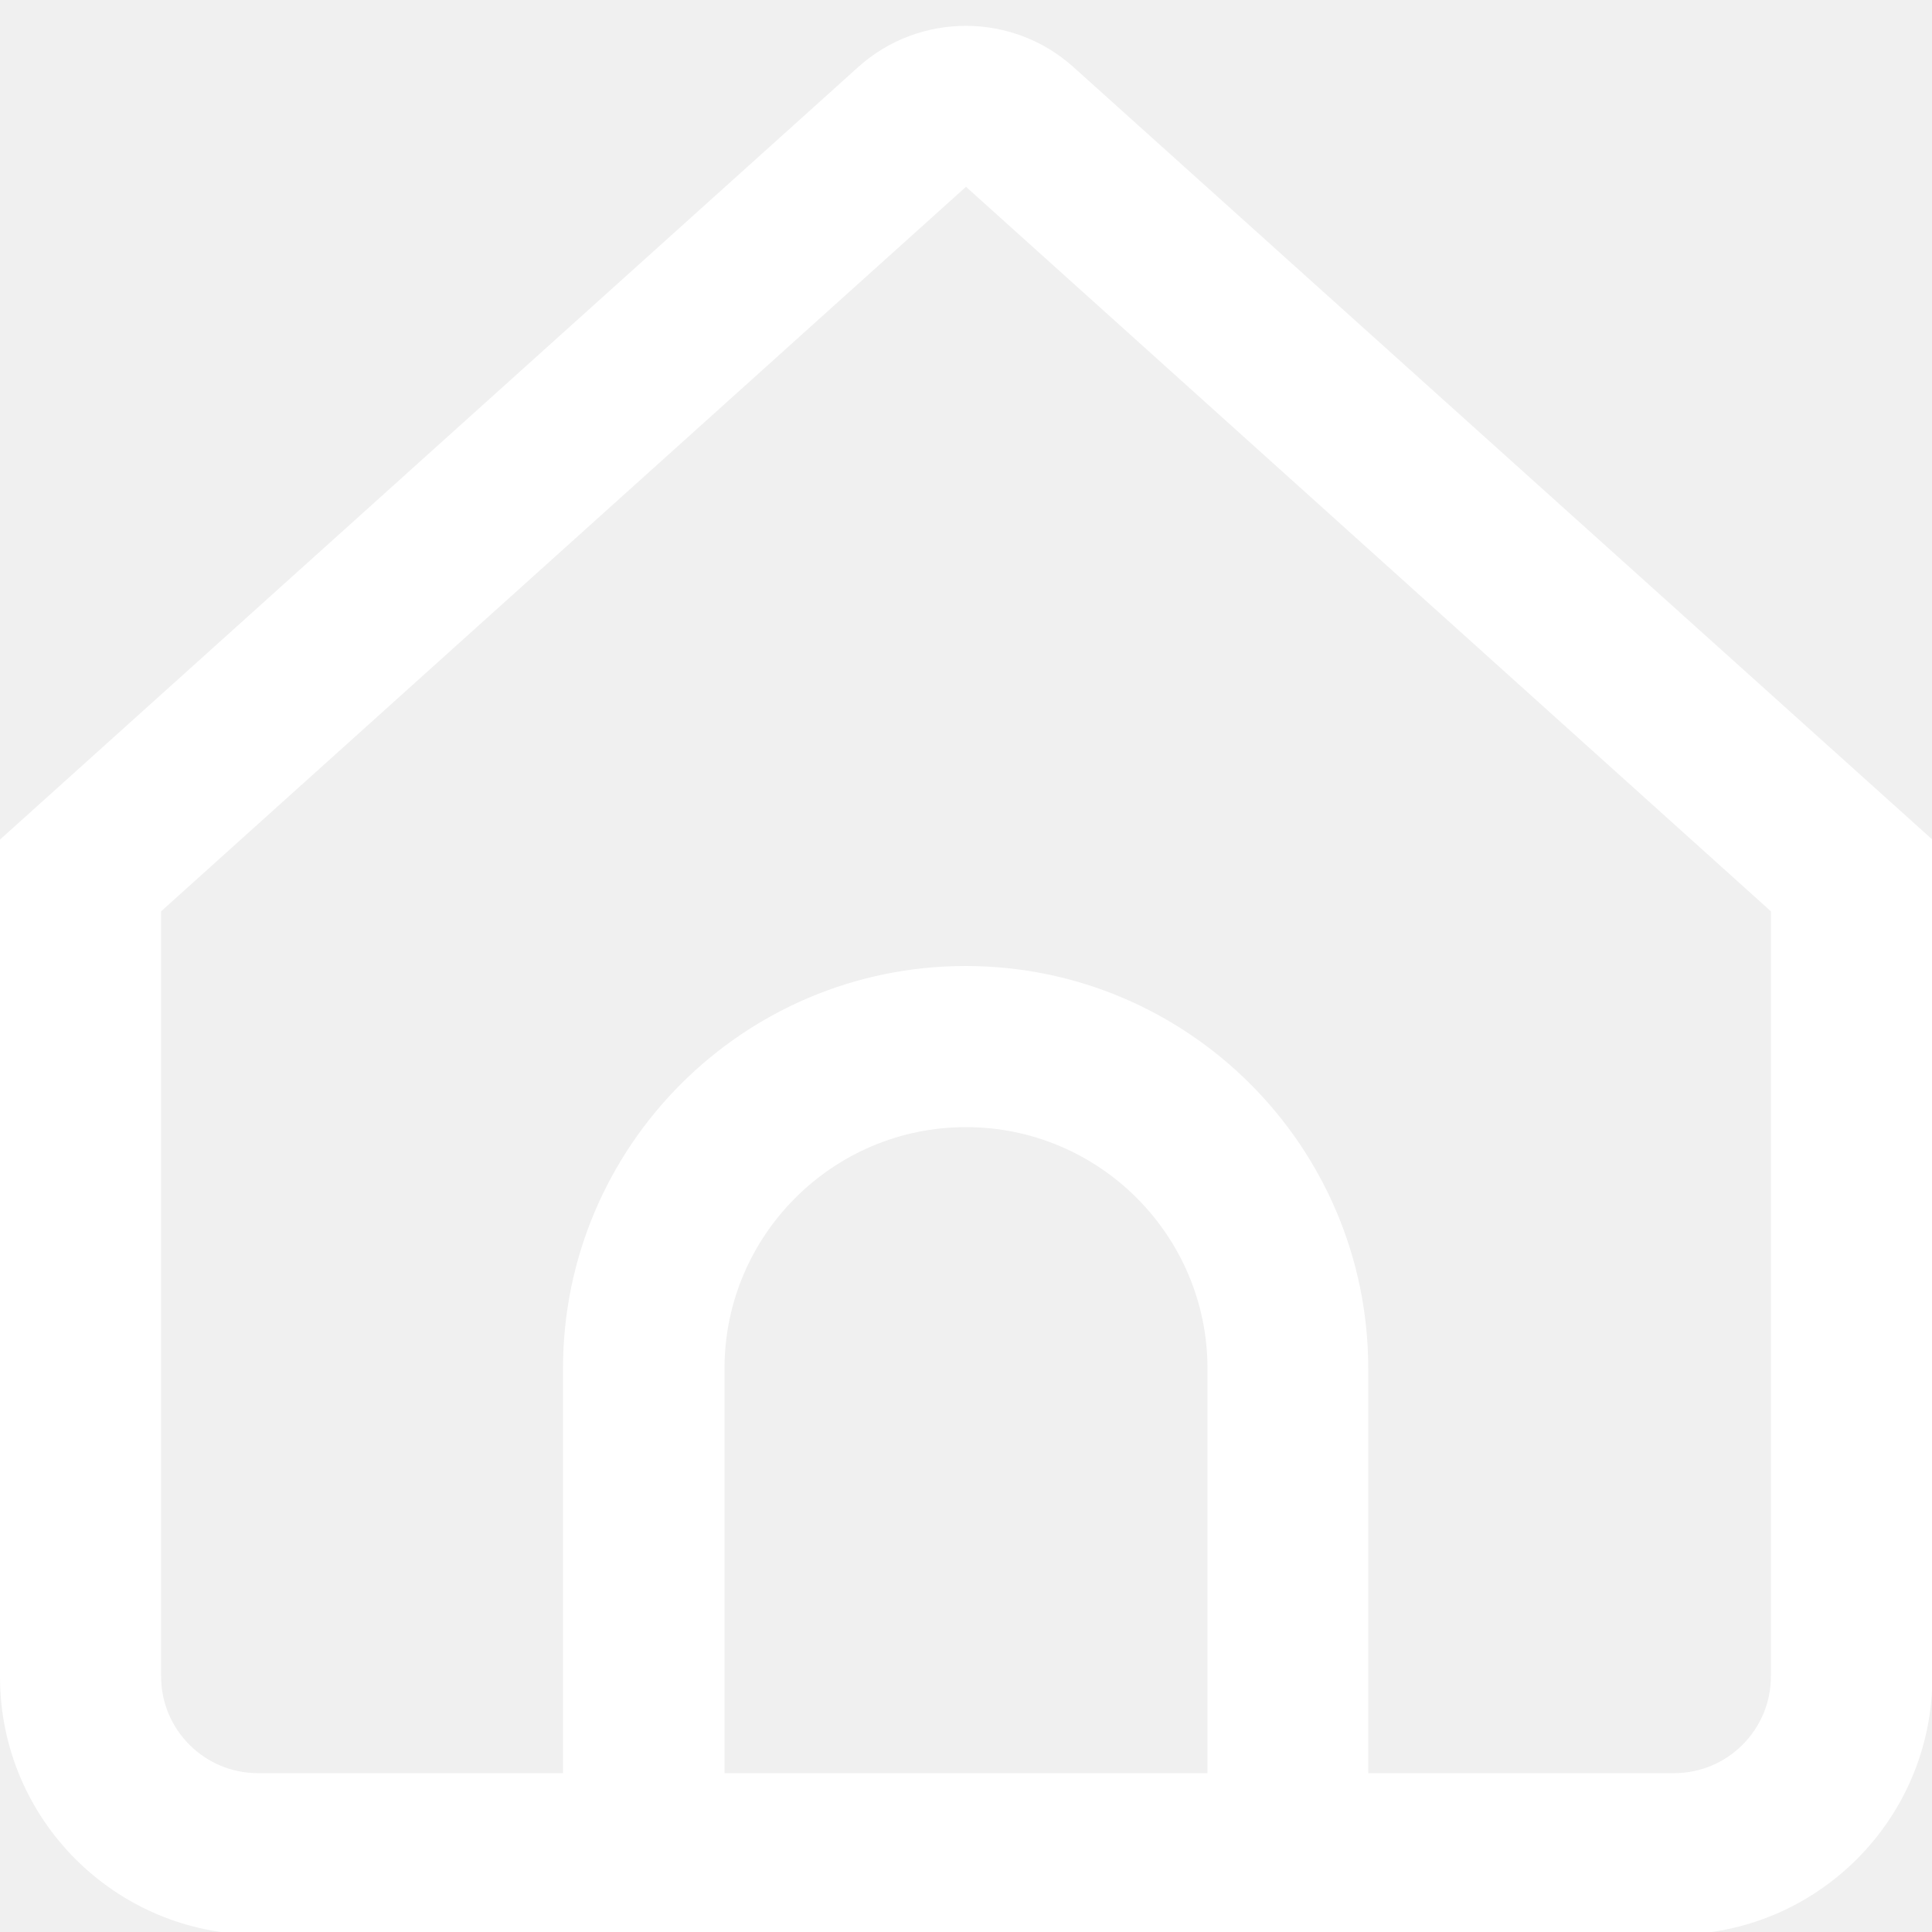
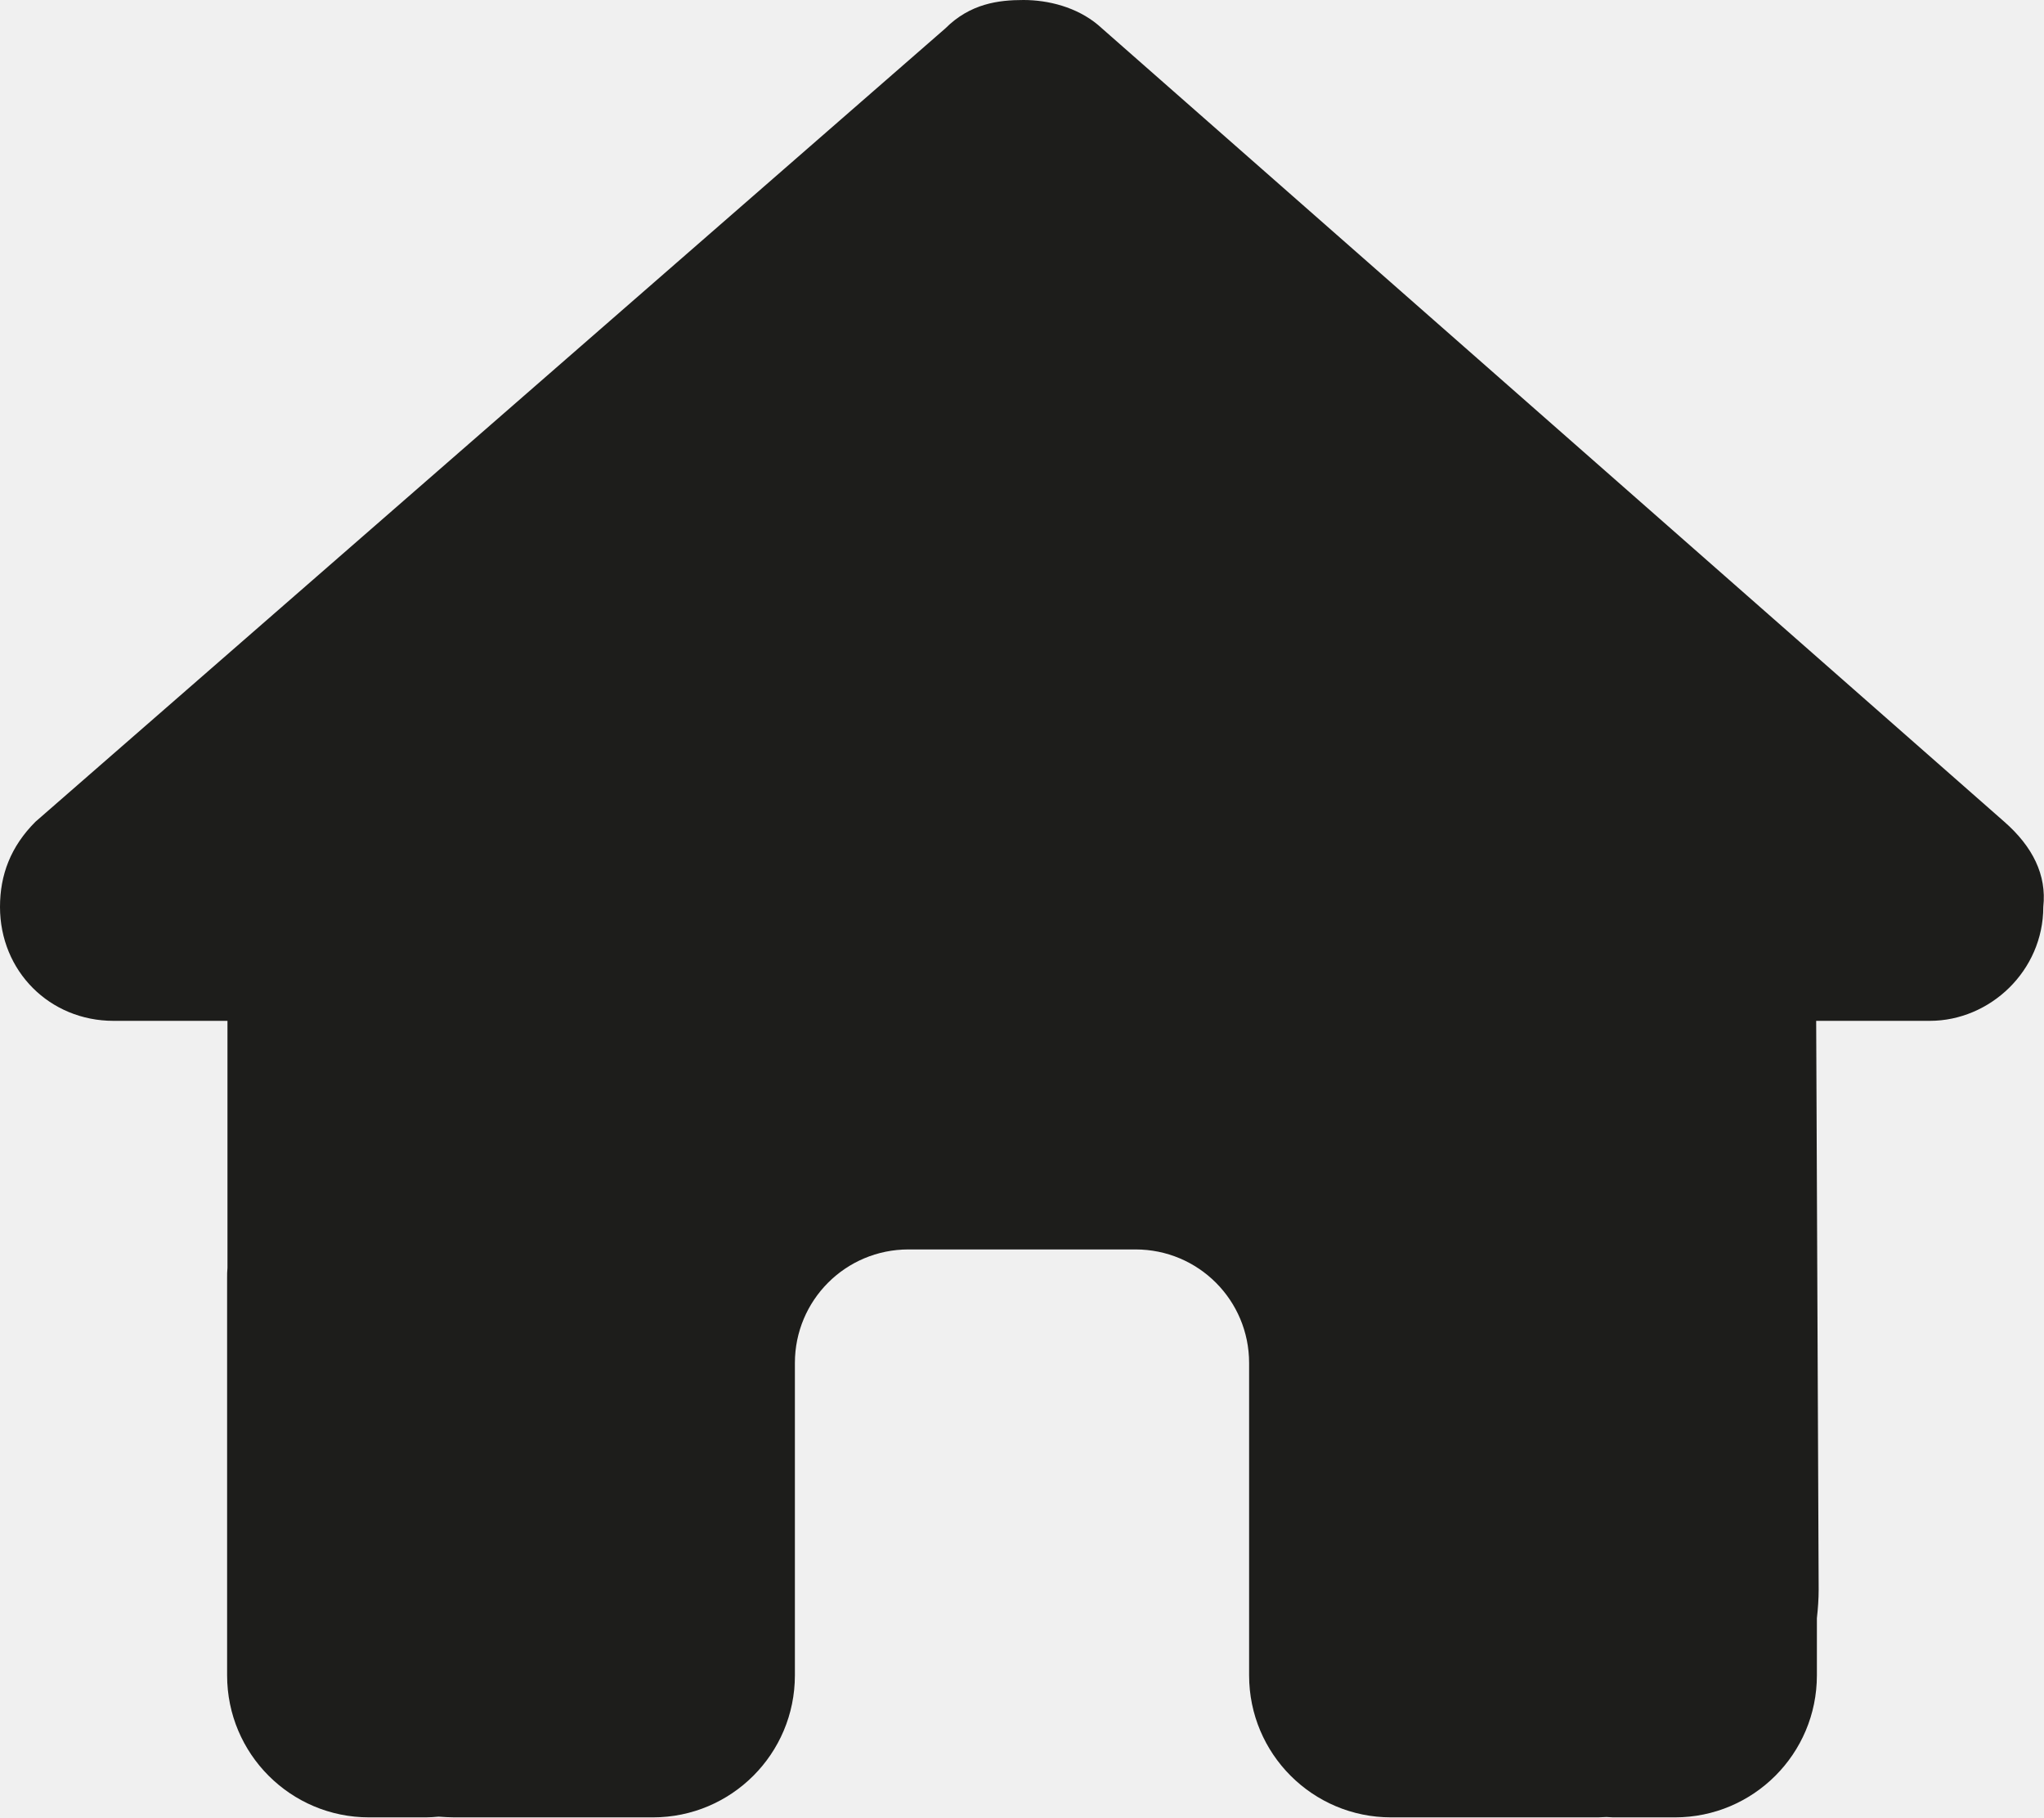
- <svg xmlns="http://www.w3.org/2000/svg" version="1.1" id="Capa_1" x="0px" y="0px" viewBox="0 0 512 512" style="enable-background:new 0 0 512 512;" xml:space="preserve">
+ <svg xmlns="http://www.w3.org/2000/svg" version="1.1" id="Capa_1" x="0px" y="0px" viewBox="0 0 576 512" style="enable-background:new 0 0 576 512;" xml:space="preserve">
  <style type="text/css">
- 	.st0{fill:#FFFFFF;}
+ 	.st0{fill:#1D1D1B;}
</style>
-   <g id="_01_align_center">
-     <path class="st0" d="M284.5,17.8c-16.2-14.6-40.9-14.6-57.1,0L0,222.5v221.9c0,37.7,30.6,68.3,68.3,68.3c0,0,0,0,0,0h375.5   c37.7,0,68.3-30.6,68.3-68.3c0,0,0,0,0,0V222.5L284.5,17.8z M320,469.9H192V362.7c0-35.3,28.7-64,64-64s64,28.7,64,64V469.9z    M469.3,444.3c0,14.1-11.5,25.6-25.6,25.6h0h-81.1V362.7c0-58.9-47.8-106.7-106.7-106.7s-106.7,47.8-106.7,106.7v107.2H68.3   c-14.1,0-25.6-11.5-25.6-25.6l0,0V241.5L256,49.5l213.3,192V444.3z" />
-   </g>
+   <path class="st0" d="M575.8,255.5c0,18-15,32.1-32,32.1h-32l0.7,160.2c0,2.7-0.2,5.4-0.5,8.1V472c0,22.1-17.9,40-40,40h-16  c-1.1,0-2.2,0-3.3-0.1c-1.4,0.1-2.8,0.1-4.2,0.1H416h-24c-22.1,0-40-17.9-40-40v-24v-64c0-17.7-14.3-32-32-32h-64  c-17.7,0-32,14.3-32,32v64v24c0,22.1-17.9,40-40,40h-24h-31.9c-1.5,0-3-0.1-4.5-0.2c-1.2,0.1-2.4,0.2-3.6,0.2h-16  c-22.1,0-40-17.9-40-40V360c0-0.9,0-1.9,0.1-2.8v-69.6H32c-18,0-32-14-32-32.1c0-9,3-17,10-24L266.4,8c7-7,15-8,22-8s15,2,21,7  l255.4,224.5C572.8,238.5,576.8,246.5,575.8,255.5z" />
</svg>
